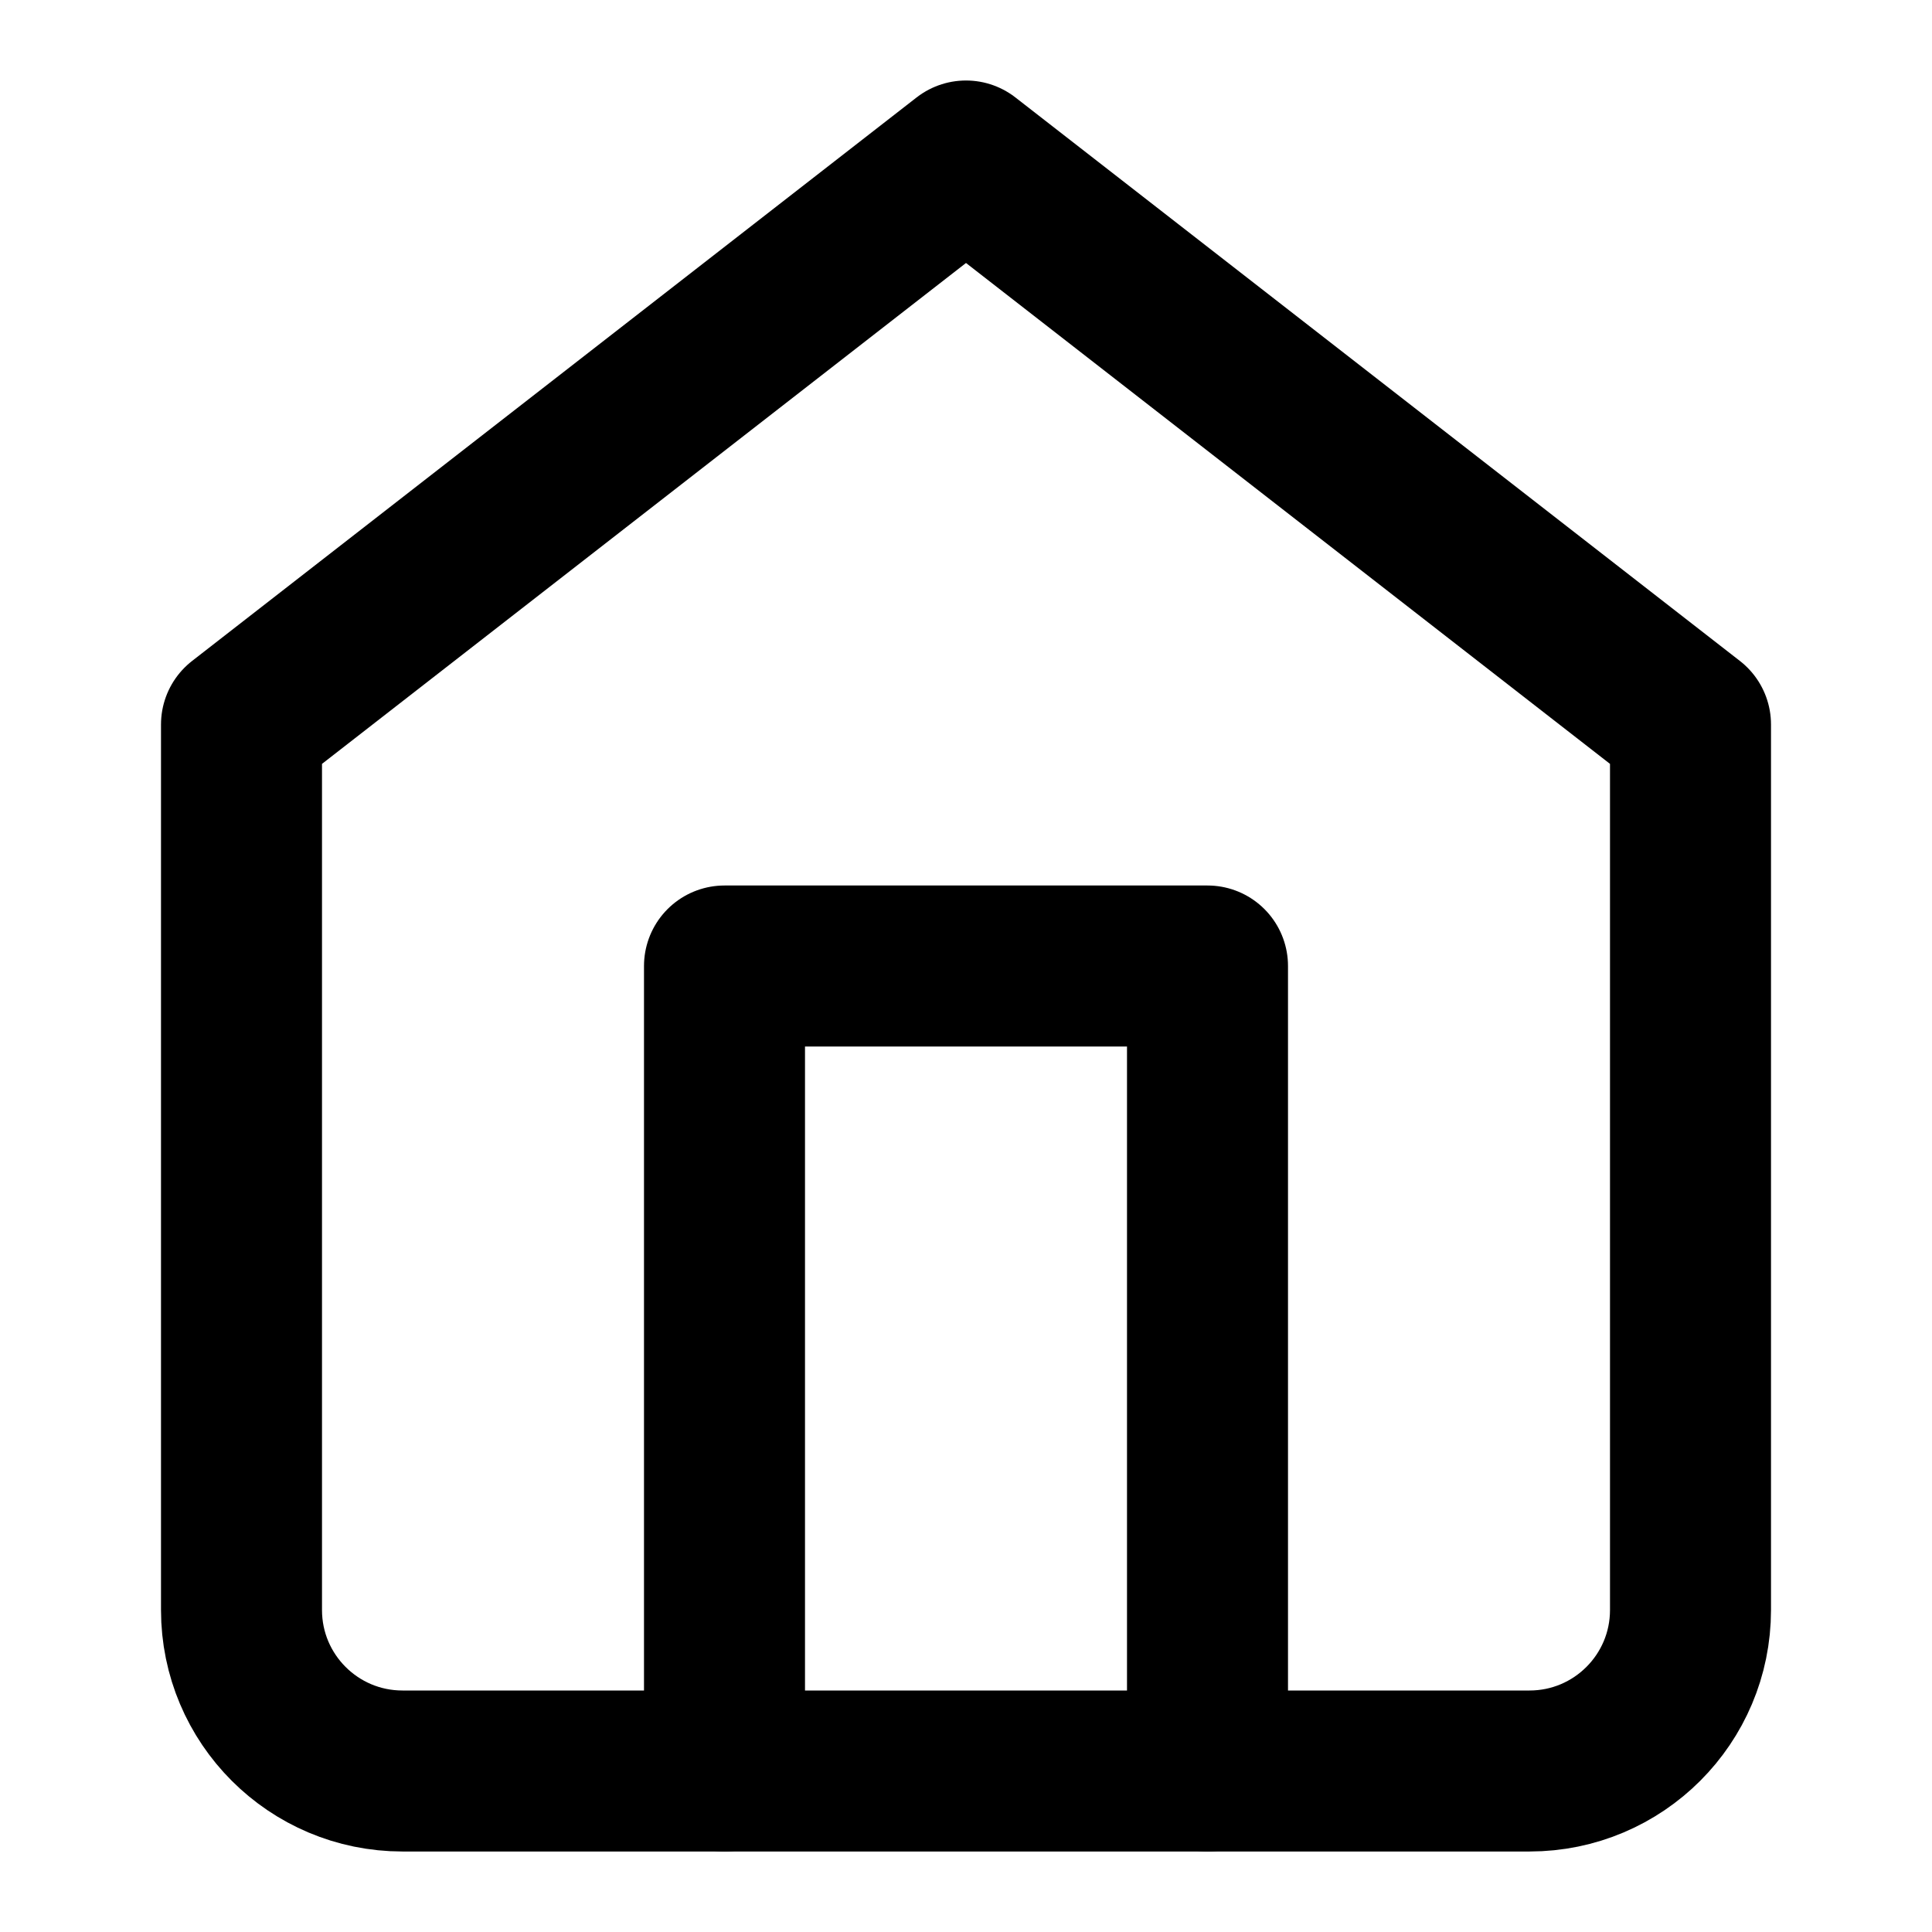
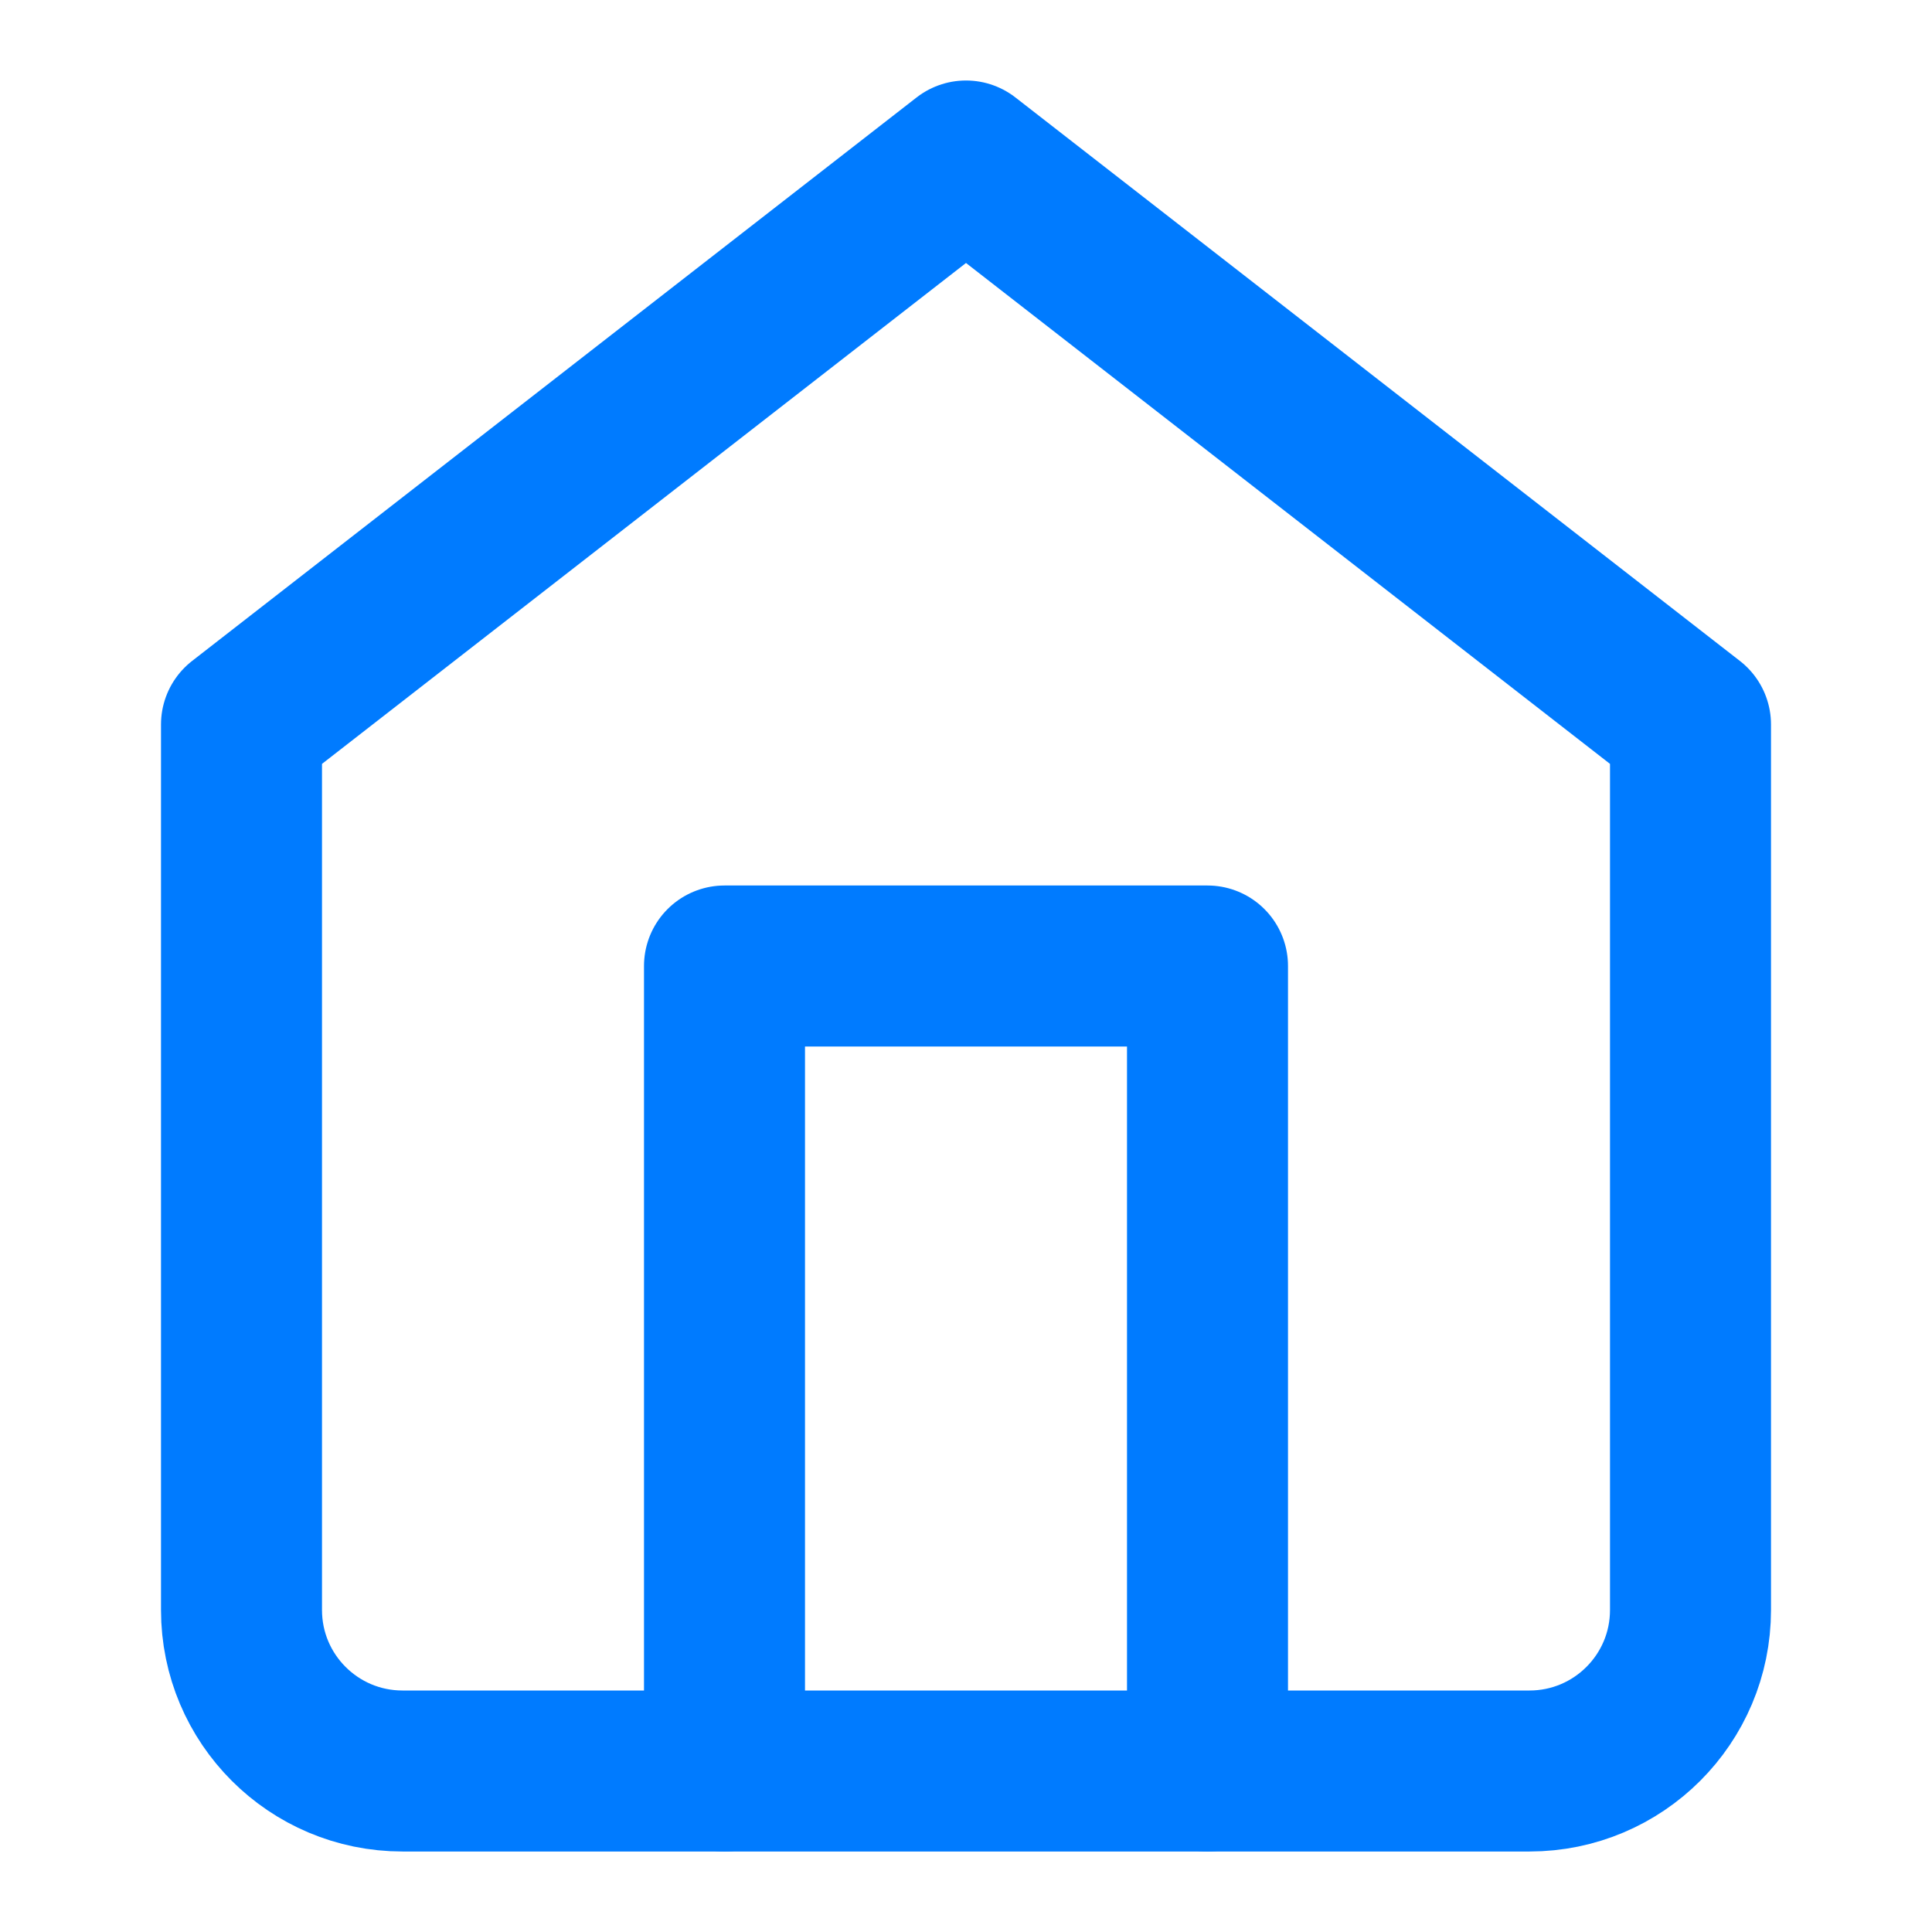
- <svg xmlns="http://www.w3.org/2000/svg" width="24" height="24" viewBox="0 0 24 24" fill="none" stroke="currentColor" stroke-width="2" stroke-linecap="round" stroke-linejoin="round">
+ <svg xmlns="http://www.w3.org/2000/svg" width="24" height="24" viewBox="0 0 24 24" fill="none" stroke="#007bff" stroke-width="2" stroke-linecap="round" stroke-linejoin="round">
  <path d="M3 9l9-7 9 7v11a2 2 0 0 1-2 2H5a2 2 0 0 1-2-2z" />
  <polyline points="9 22 9 12 15 12 15 22" />
</svg>
